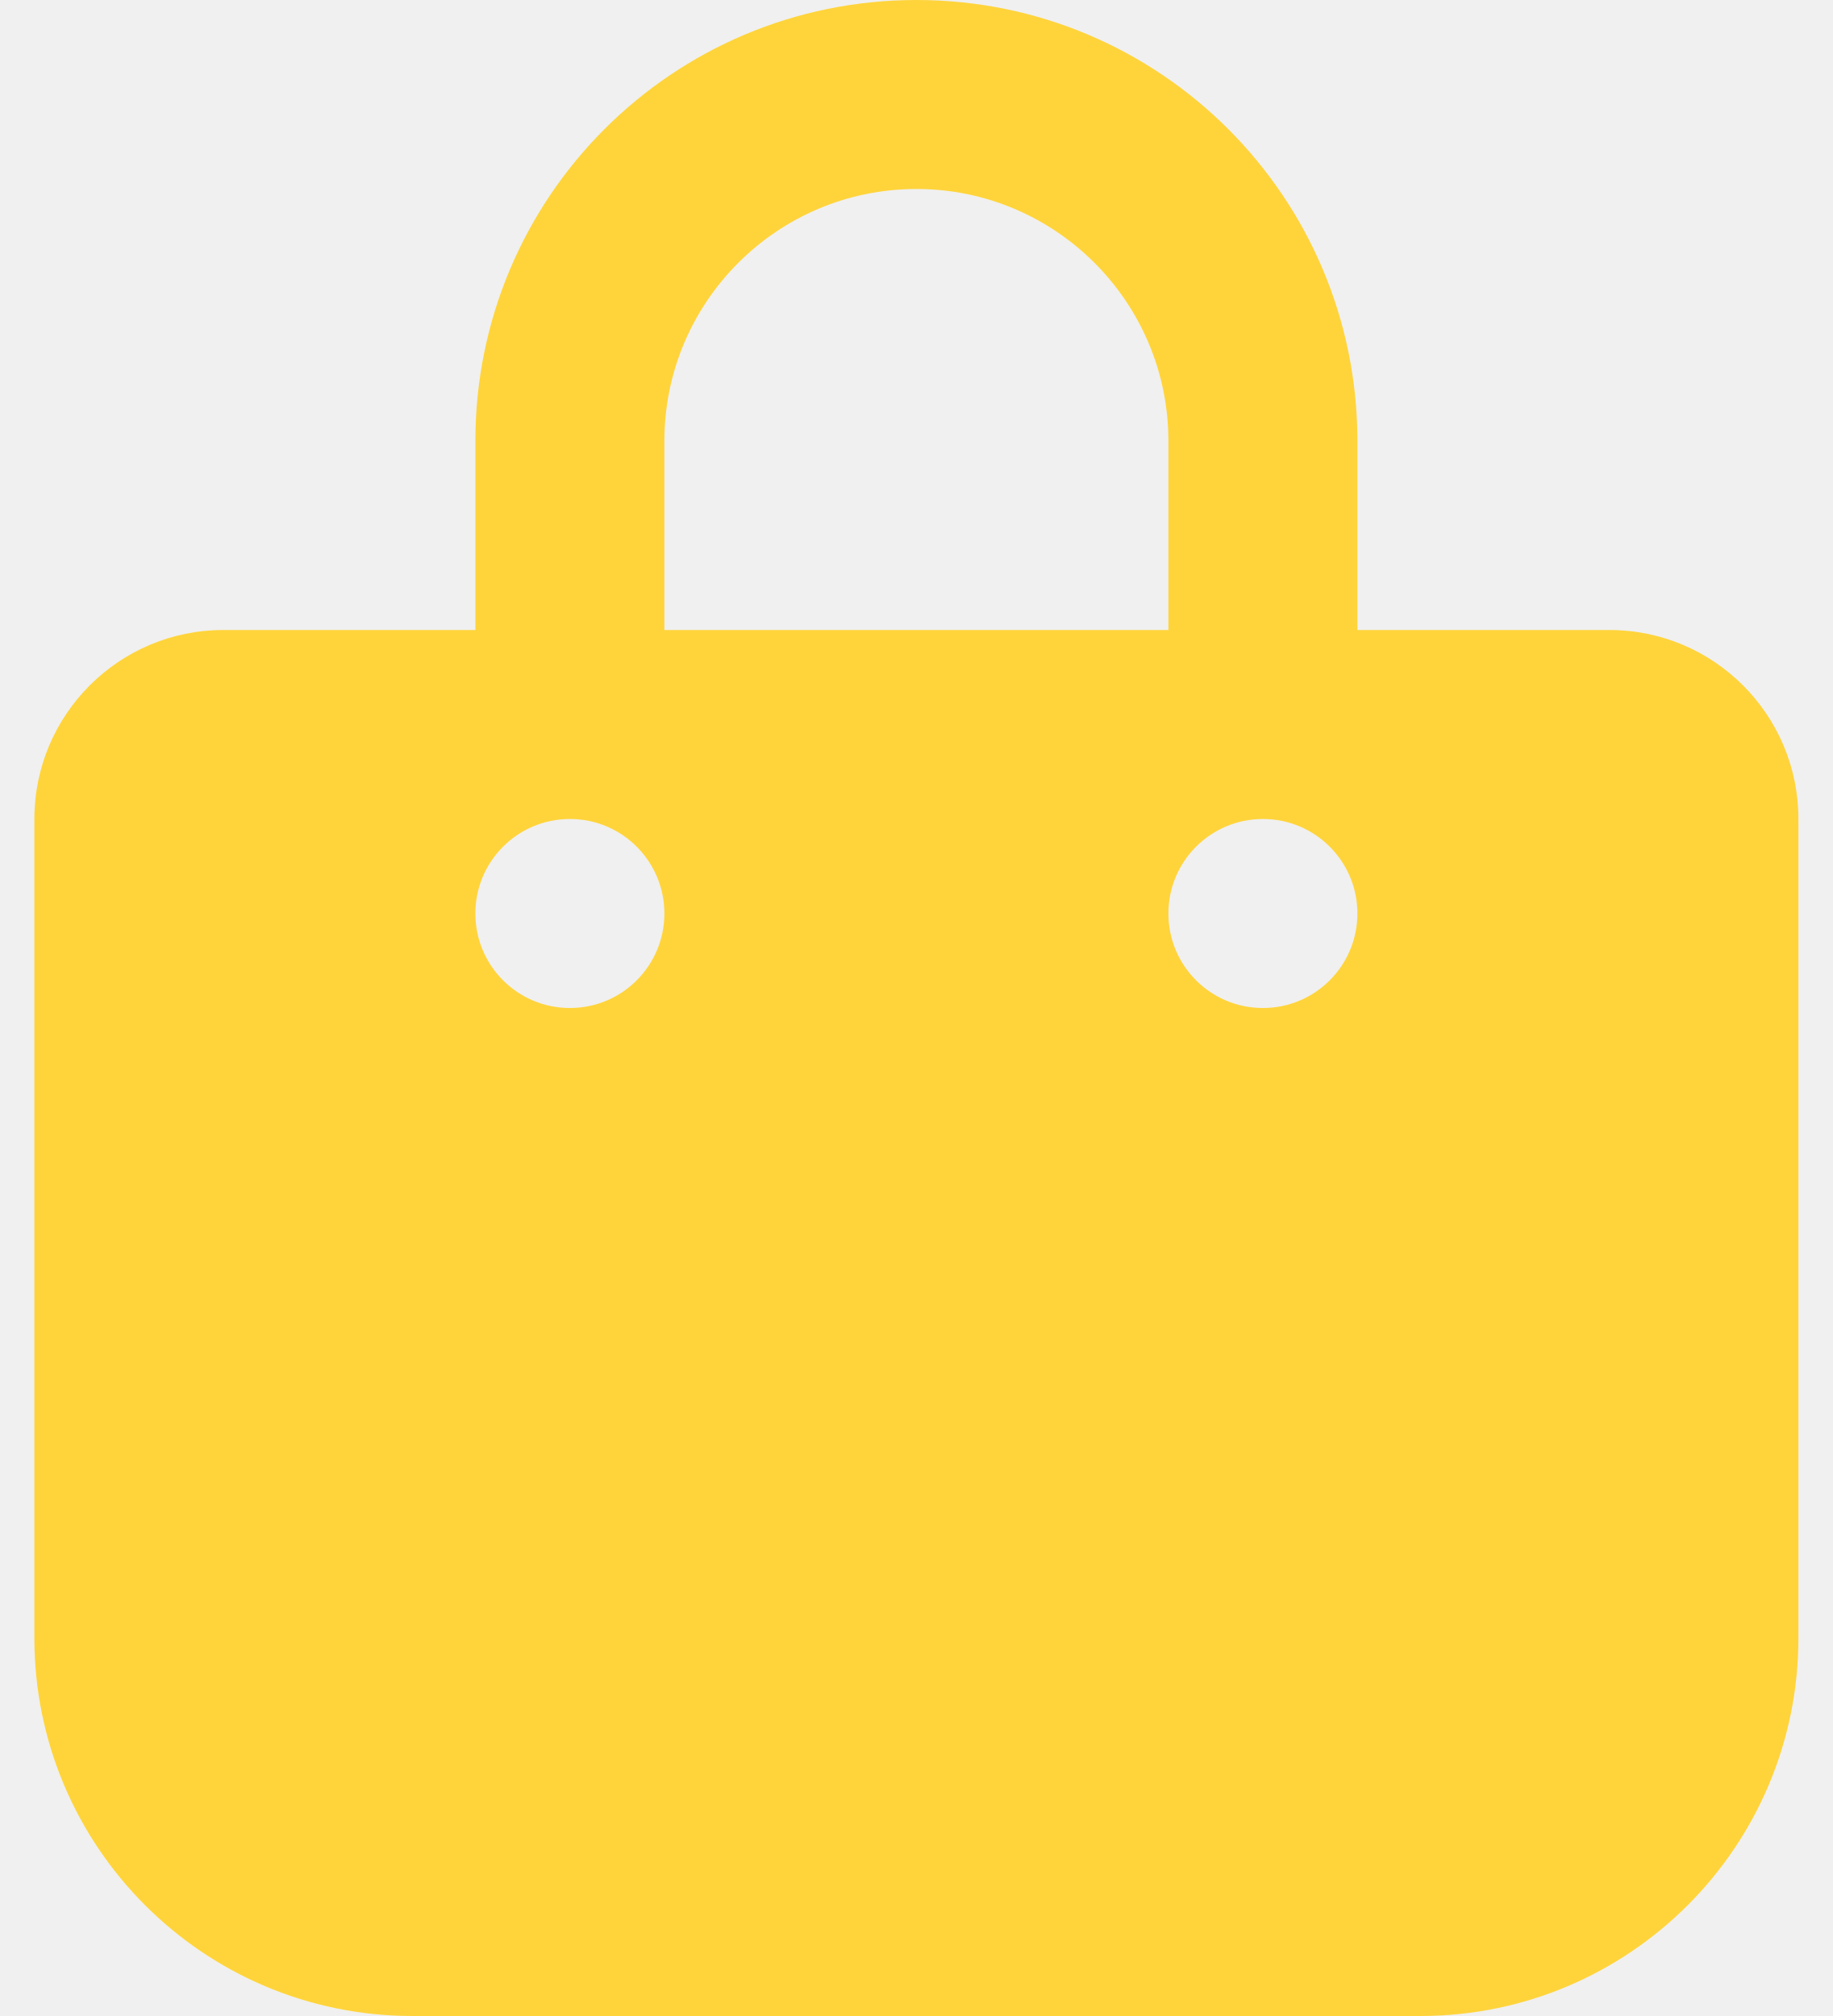
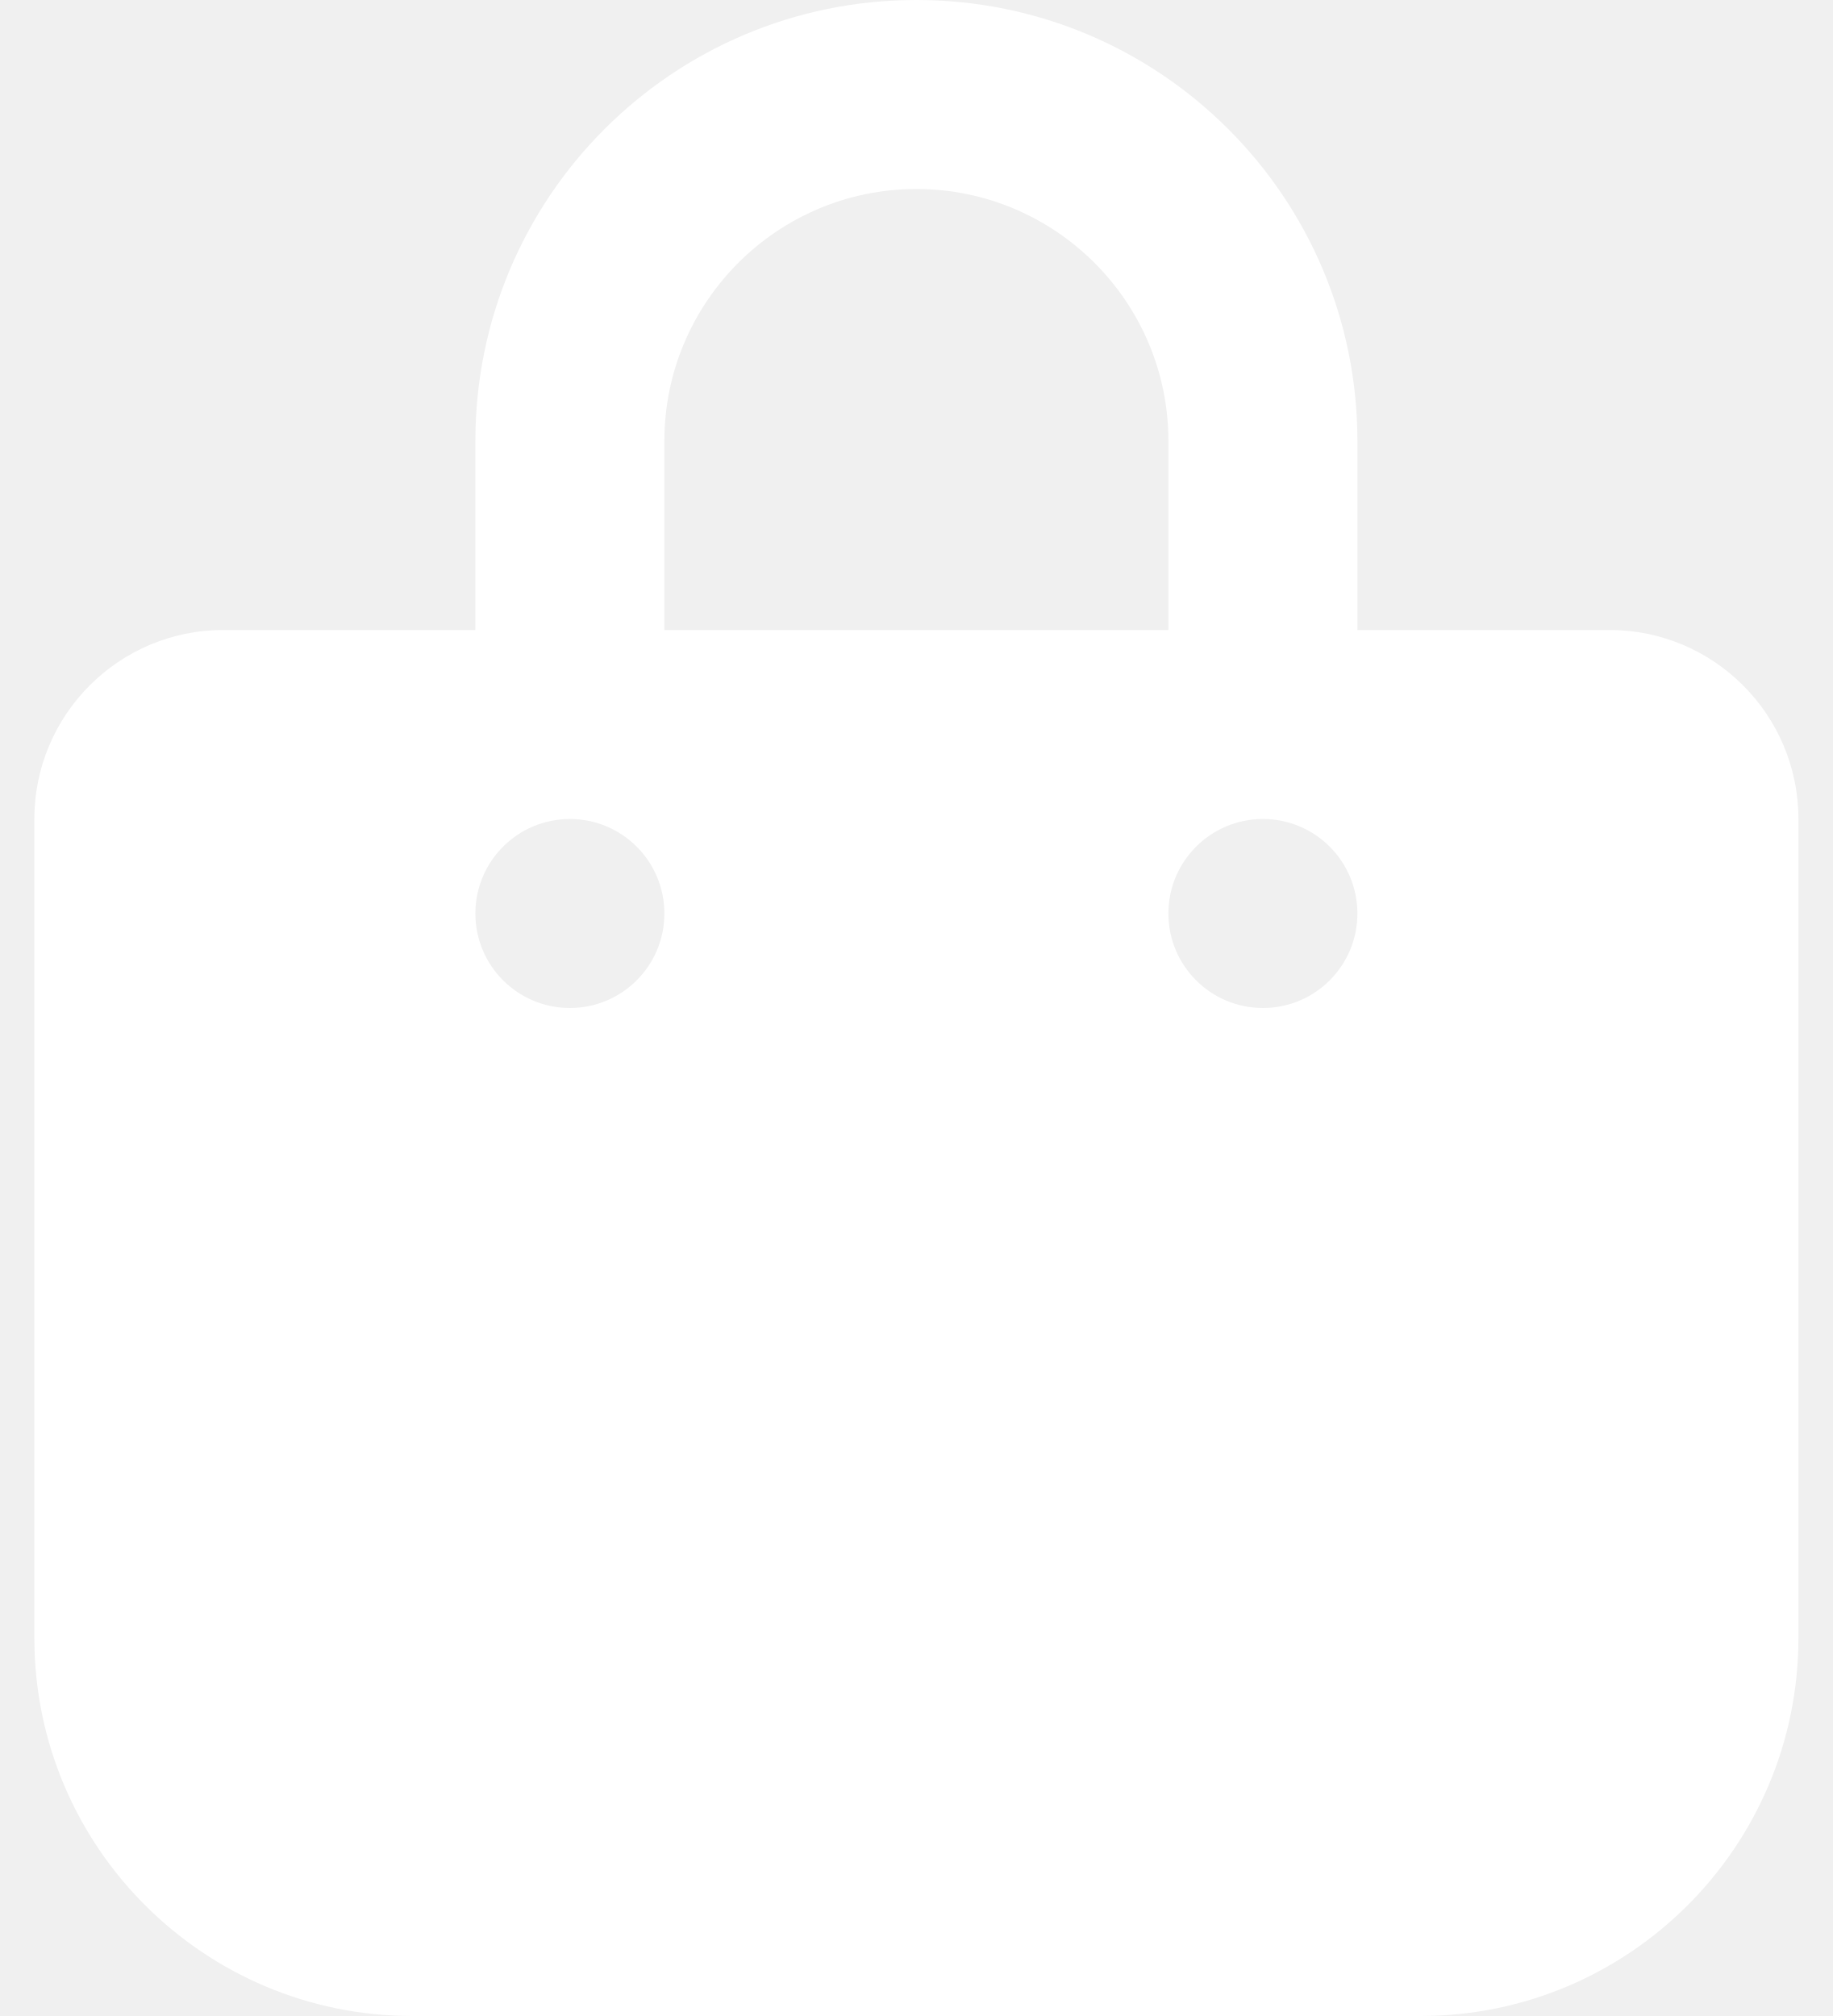
<svg xmlns="http://www.w3.org/2000/svg" height="22" width="20" viewBox="0 0 448 512">
-   <path fill="#FFD43B" d="M160 112c0-35.3 28.7-64 64-64s64 28.7 64 64v48H160V112zm-48 48H48c-26.5 0-48 21.5-48 48V416c0 53 43 96 96 96H352c53 0 96-43 96-96V208c0-26.5-21.5-48-48-48H336V112C336 50.1 285.9 0 224 0S112 50.1 112 112v48zm24 48a24 24 0 1 1 0 48 24 24 0 1 1 0-48zm152 24a24 24 0 1 1 48 0 24 24 0 1 1 -48 0z" />
+   <path fill="#FFF" d="M160 112c0-35.3 28.7-64 64-64s64 28.7 64 64v48H160V112zm-48 48H48c-26.5 0-48 21.5-48 48V416c0 53 43 96 96 96H352c53 0 96-43 96-96V208c0-26.5-21.5-48-48-48H336V112C336 50.1 285.9 0 224 0S112 50.1 112 112v48zm24 48a24 24 0 1 1 0 48 24 24 0 1 1 0-48zm152 24a24 24 0 1 1 48 0 24 24 0 1 1 -48 0z" />
</svg>
